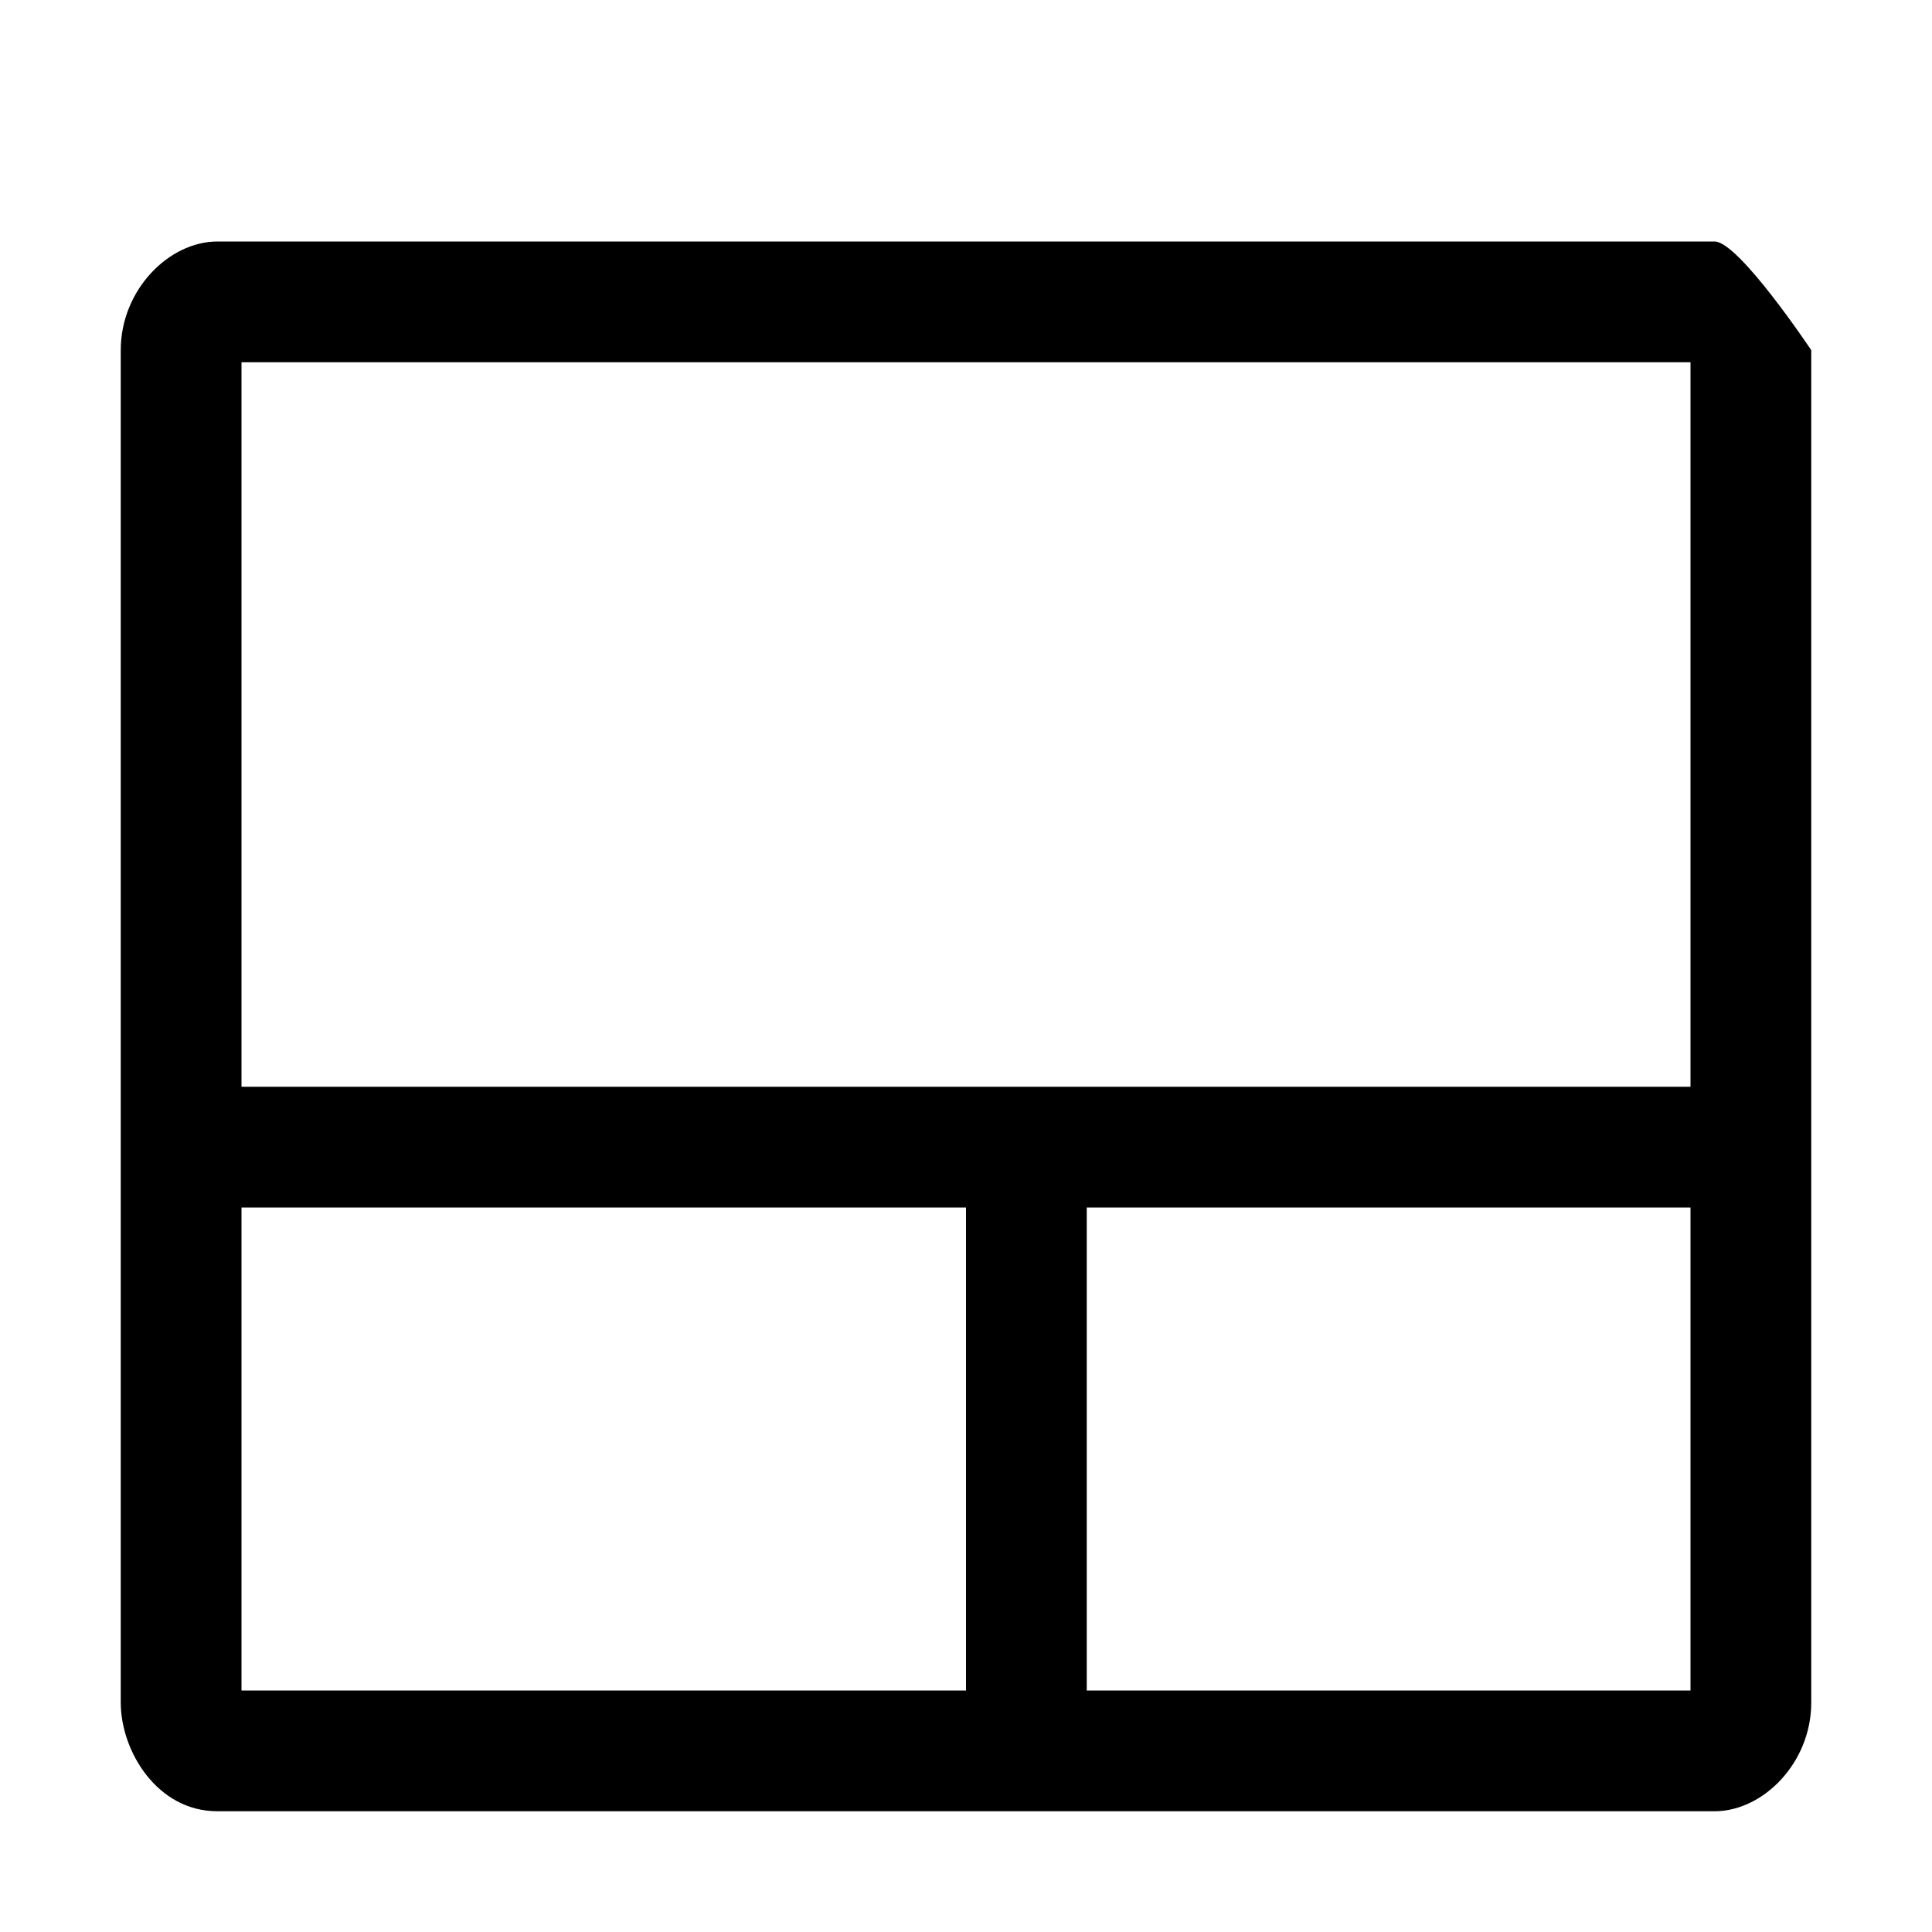
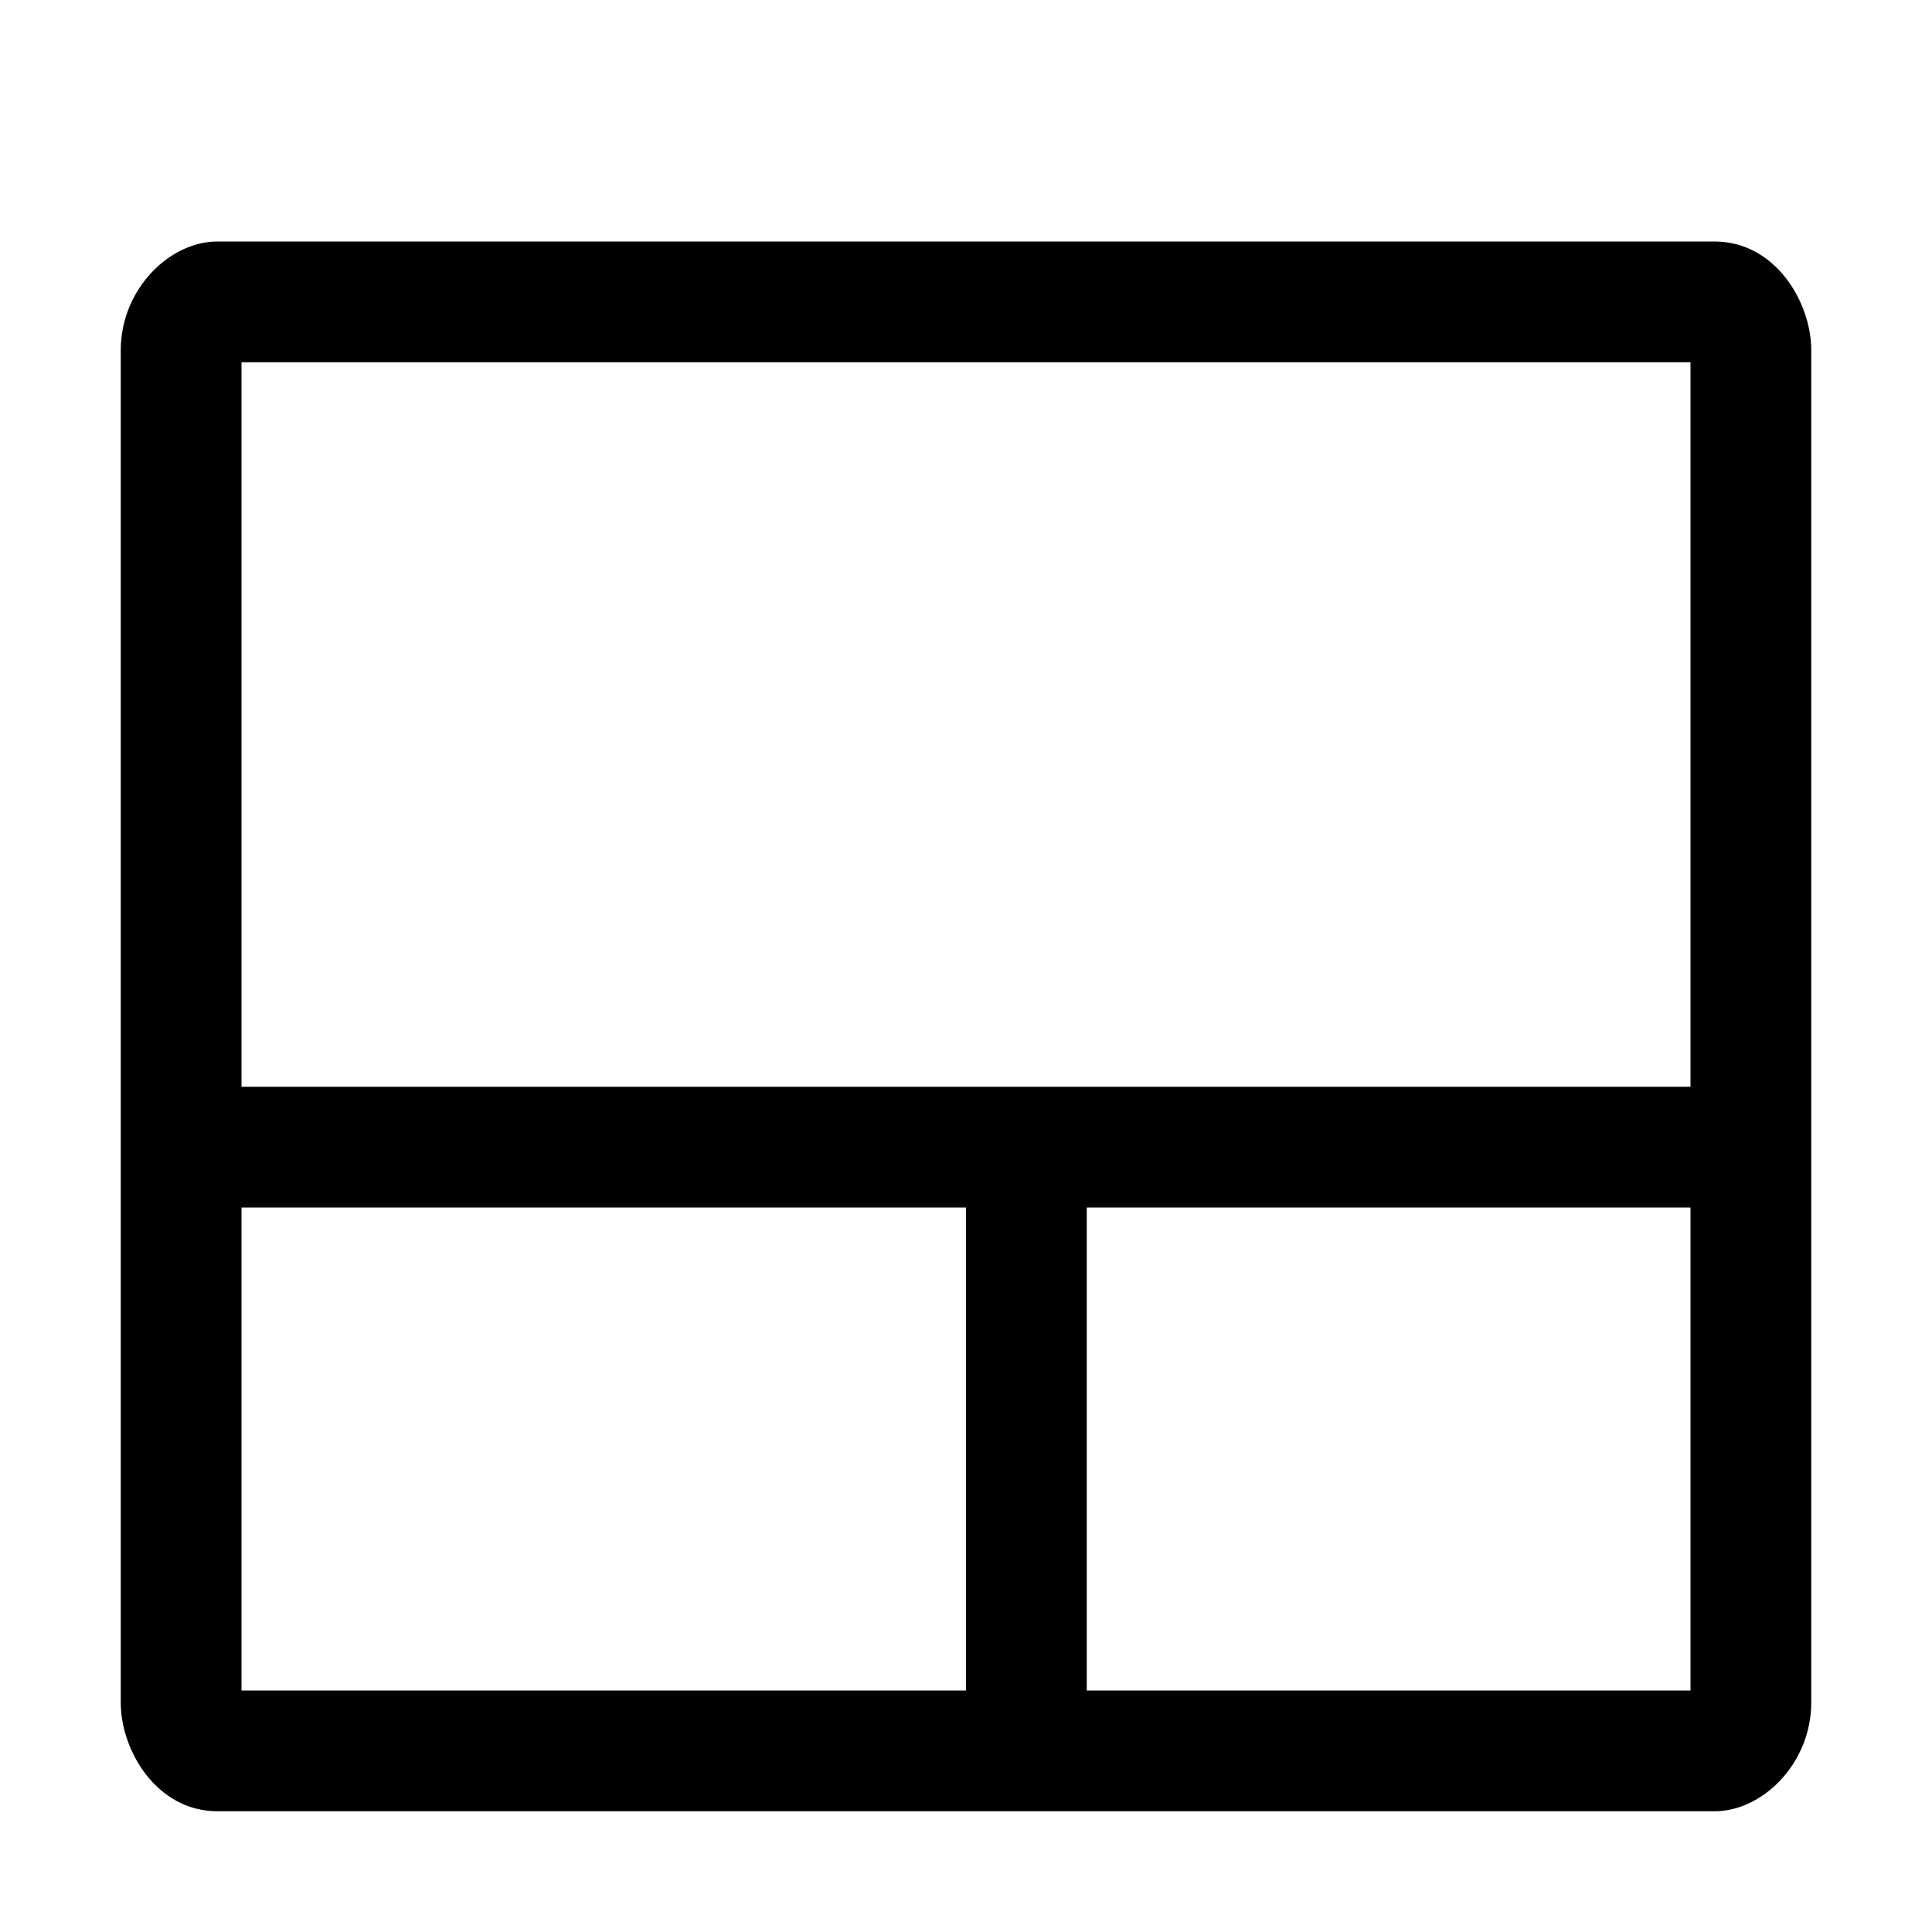
<svg xmlns="http://www.w3.org/2000/svg" viewBox="0 0 16 16" fill="context-fill #0b0b0b">
-   <path d="M14.2 2H1.8c-.4 0-.8.4-.8.9v11.2c0 .4.3.9.8.9h12.4c.4 0 .8-.4.8-.9V2.9s-.6-.9-.8-.9zM8 14H2v-4h6v4zm6 0H9v-4h5v4zm0-5H2V3h12v6z" />
+   <path d="M14.2 2h-12.4c-.4 0-.8.4-.8.9v11.2c0 .4.3.9.8.9h12.4c.4 0 .8-.4.8-.9v-11.2c0-.4-.3-.9-.8-.9zM8 14H2v-4h6v4zm6 0H9v-4h5v4zm0-5H2V3h12v6z" />
</svg>
